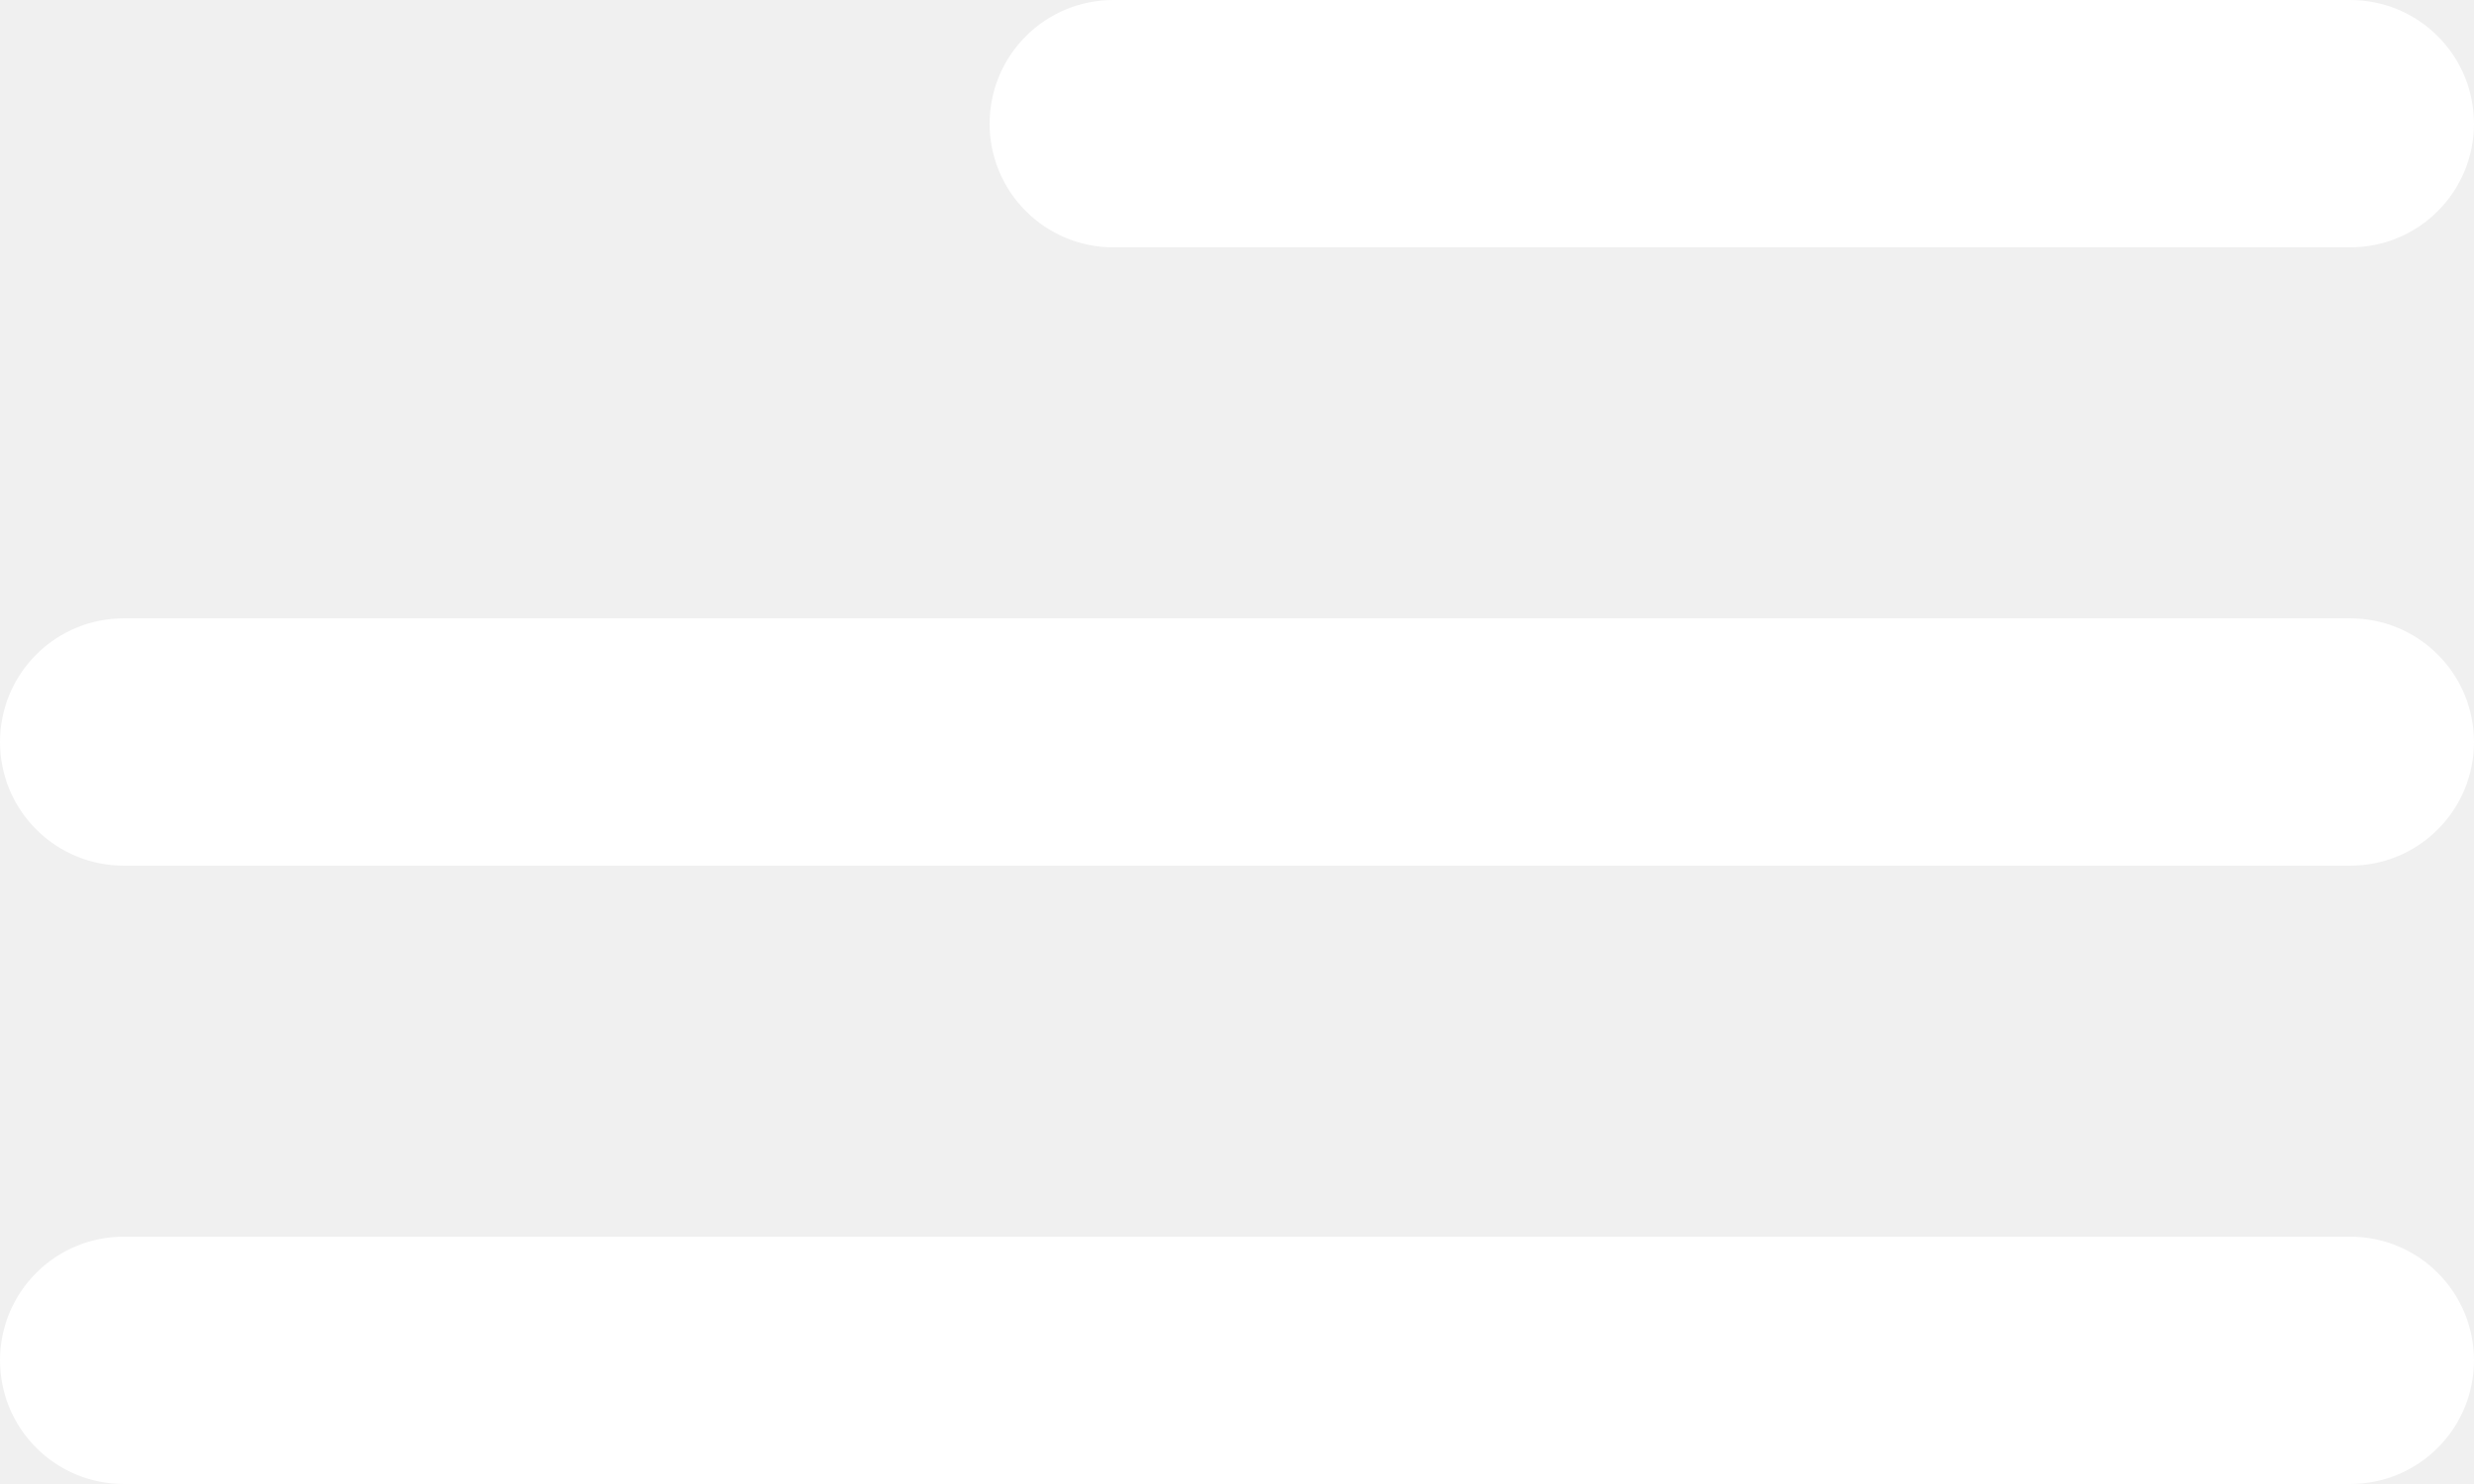
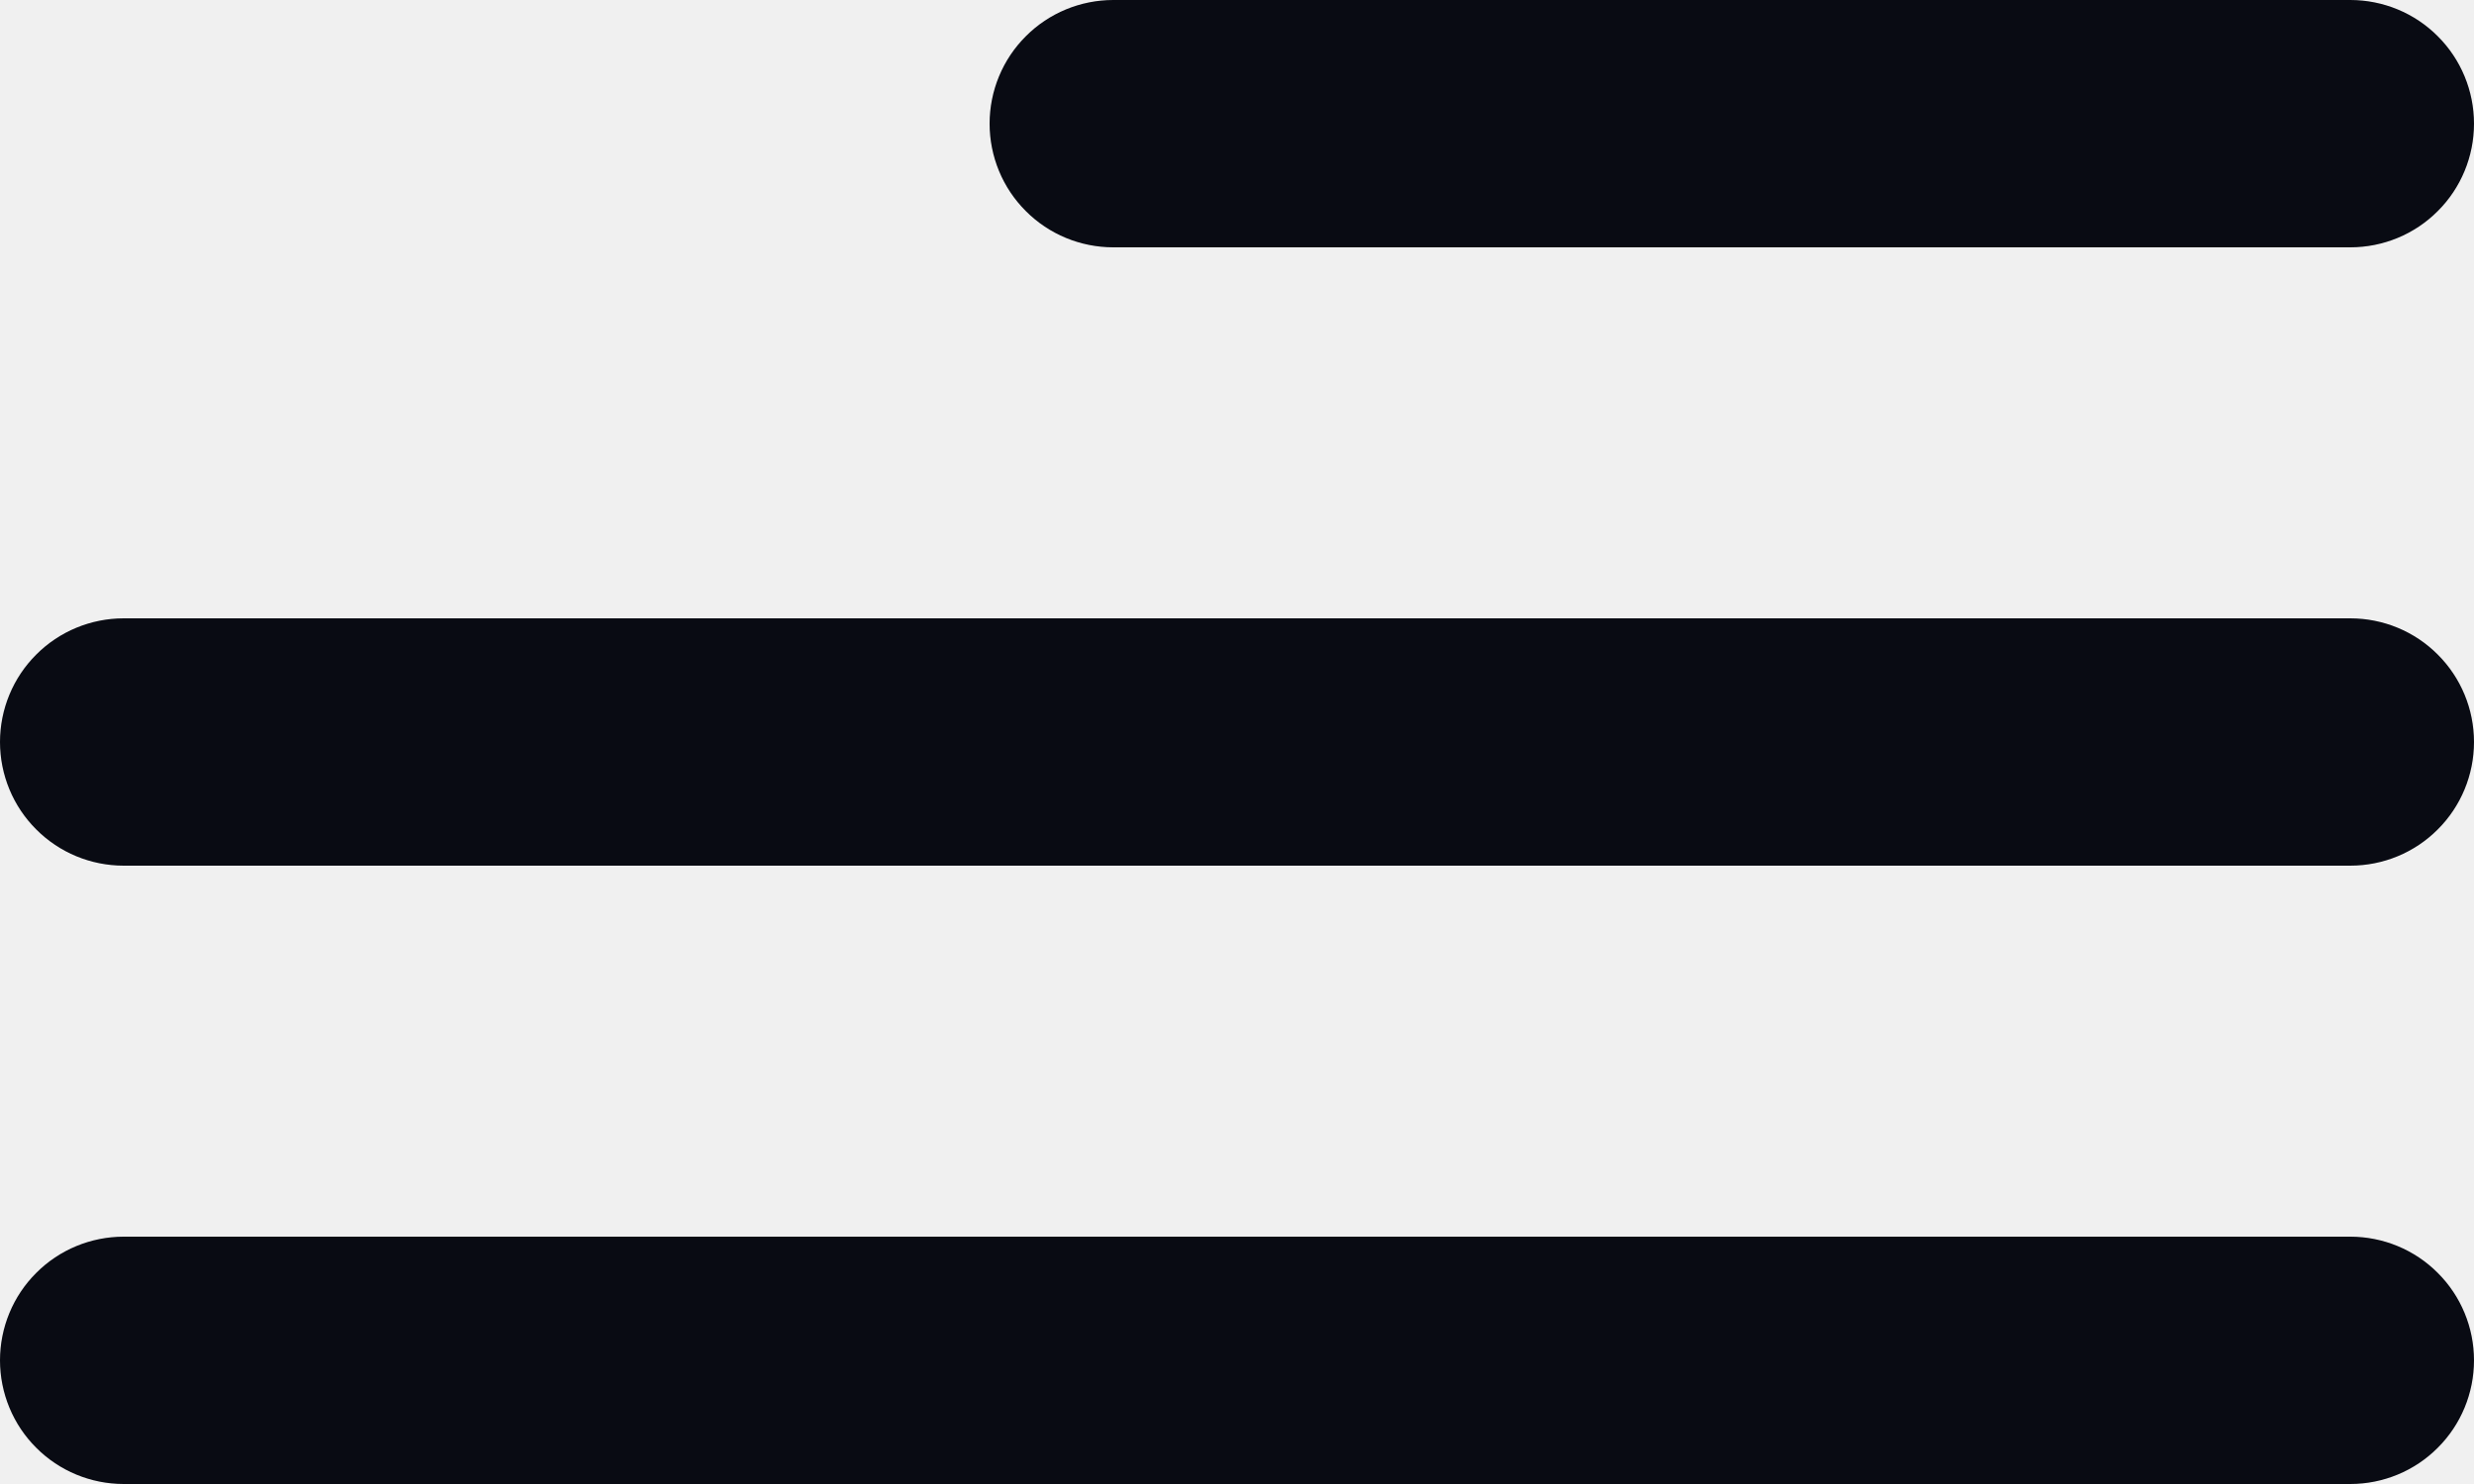
- <svg xmlns="http://www.w3.org/2000/svg" width="20" height="12" viewBox="0 0 20 12" fill="#FFF">
-   <path d="M9 2L19 2C19.265 2 19.52 1.895 19.707 1.707C19.895 1.52 20 1.265 20 1C20 0.735 19.895 0.48 19.707 0.293C19.52 0.105 19.265 0 19 0L9 0C8.735 0 8.48 0.105 8.293 0.293C8.105 0.48 8 0.735 8 1C8 1.265 8.105 1.52 8.293 1.707C8.48 1.895 8.735 2 9 2ZM19 10L1 10C0.735 10 0.48 10.105 0.293 10.293C0.105 10.48 0 10.735 0 11C0 11.265 0.105 11.52 0.293 11.707C0.48 11.895 0.735 12 1 12L19 12C19.265 12 19.52 11.895 19.707 11.707C19.895 11.52 20 11.265 20 11C20 10.735 19.895 10.48 19.707 10.293C19.52 10.105 19.265 10 19 10V10ZM1 7L19 7C19.265 7 19.52 6.895 19.707 6.707C19.895 6.52 20 6.265 20 6C20 5.735 19.895 5.48 19.707 5.293C19.52 5.105 19.265 5 19 5L1 5C0.735 5 0.48 5.105 0.293 5.293C0.105 5.48 0 5.735 0 6C0 6.265 0.105 6.52 0.293 6.707C0.48 6.895 0.735 7 1 7Z" fill="#FFFFFF" />
+ <svg xmlns="http://www.w3.org/2000/svg" width="20" height="12" viewBox="0 0 20 12" fill="#090b13">
+   <path d="M9 2L19 2C19.265 2 19.52 1.895 19.707 1.707C19.895 1.52 20 1.265 20 1C20 0.735 19.895 0.48 19.707 0.293C19.52 0.105 19.265 0 19 0L9 0C8.735 0 8.48 0.105 8.293 0.293C8.105 0.48 8 0.735 8 1C8 1.265 8.105 1.52 8.293 1.707C8.48 1.895 8.735 2 9 2ZM19 10L1 10C0.735 10 0.48 10.105 0.293 10.293C0.105 10.48 0 10.735 0 11C0 11.265 0.105 11.52 0.293 11.707C0.48 11.895 0.735 12 1 12L19 12C19.265 12 19.52 11.895 19.707 11.707C19.895 11.52 20 11.265 20 11C20 10.735 19.895 10.48 19.707 10.293C19.52 10.105 19.265 10 19 10V10ZM1 7L19 7C19.265 7 19.52 6.895 19.707 6.707C19.895 6.52 20 6.265 20 6C20 5.735 19.895 5.48 19.707 5.293C19.52 5.105 19.265 5 19 5L1 5C0.735 5 0.48 5.105 0.293 5.293C0.105 5.48 0 5.735 0 6C0 6.265 0.105 6.52 0.293 6.707C0.48 6.895 0.735 7 1 7Z" fill="#090b13" />
</svg>
